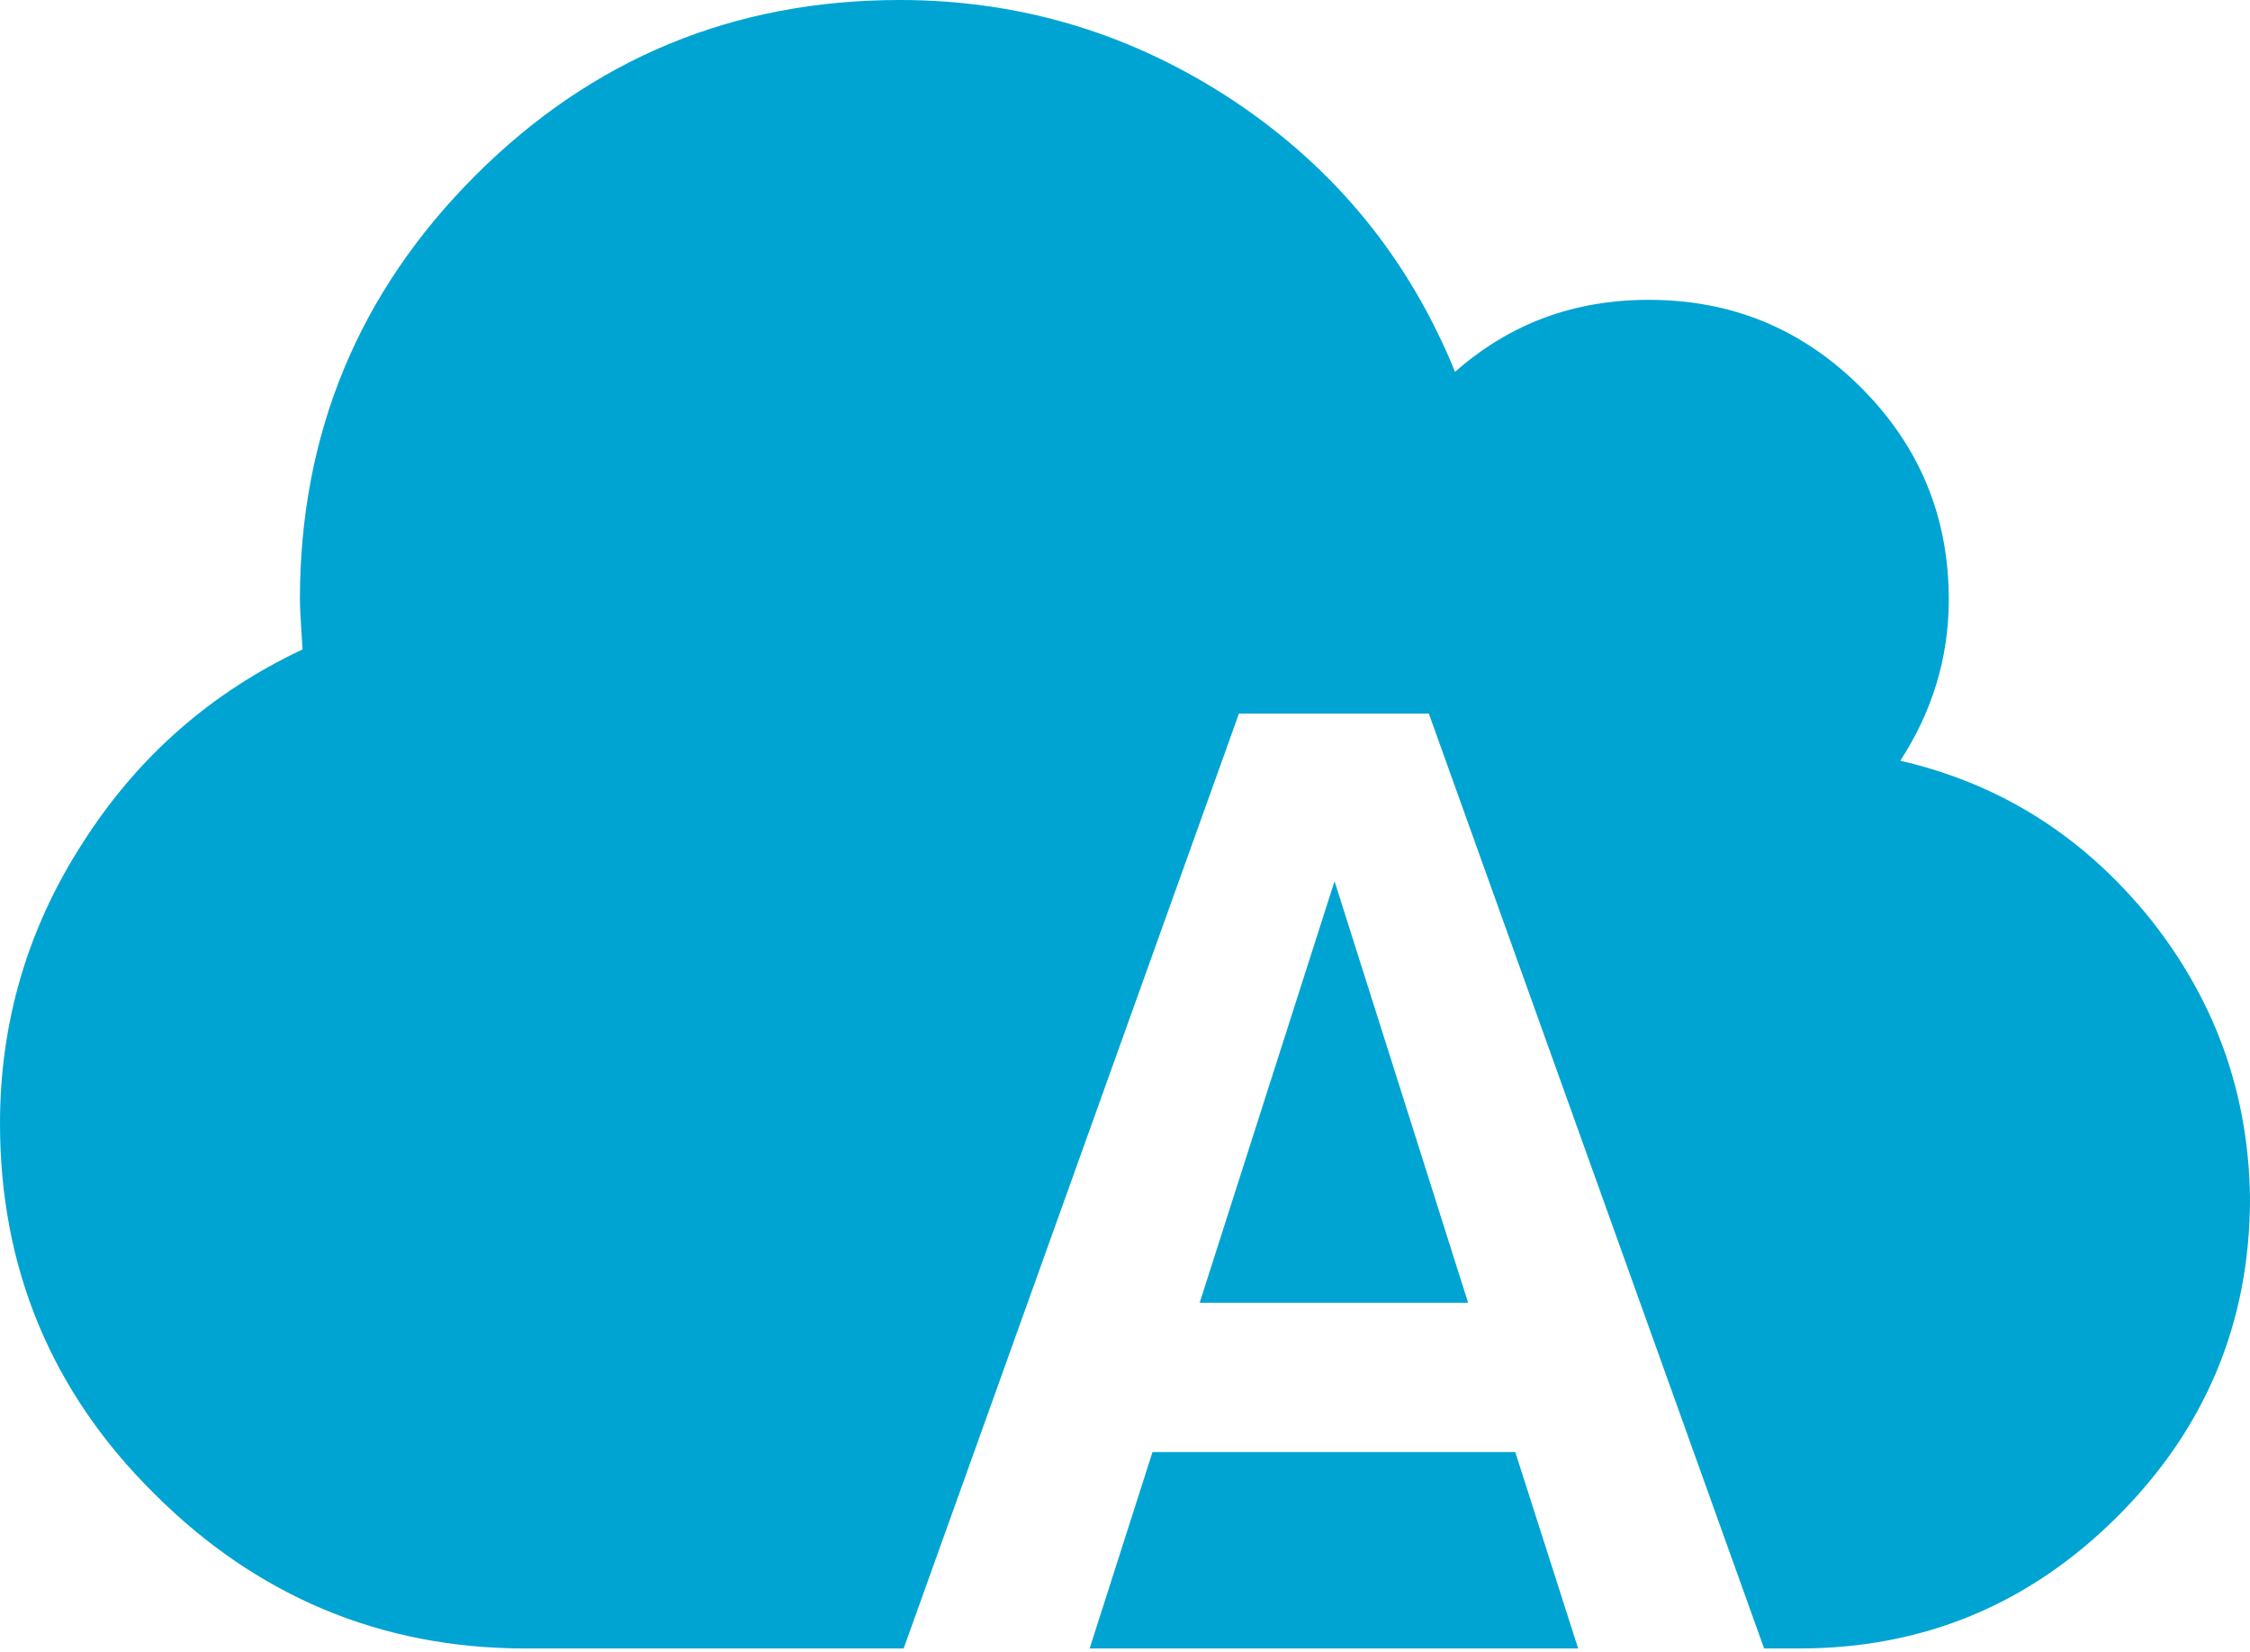
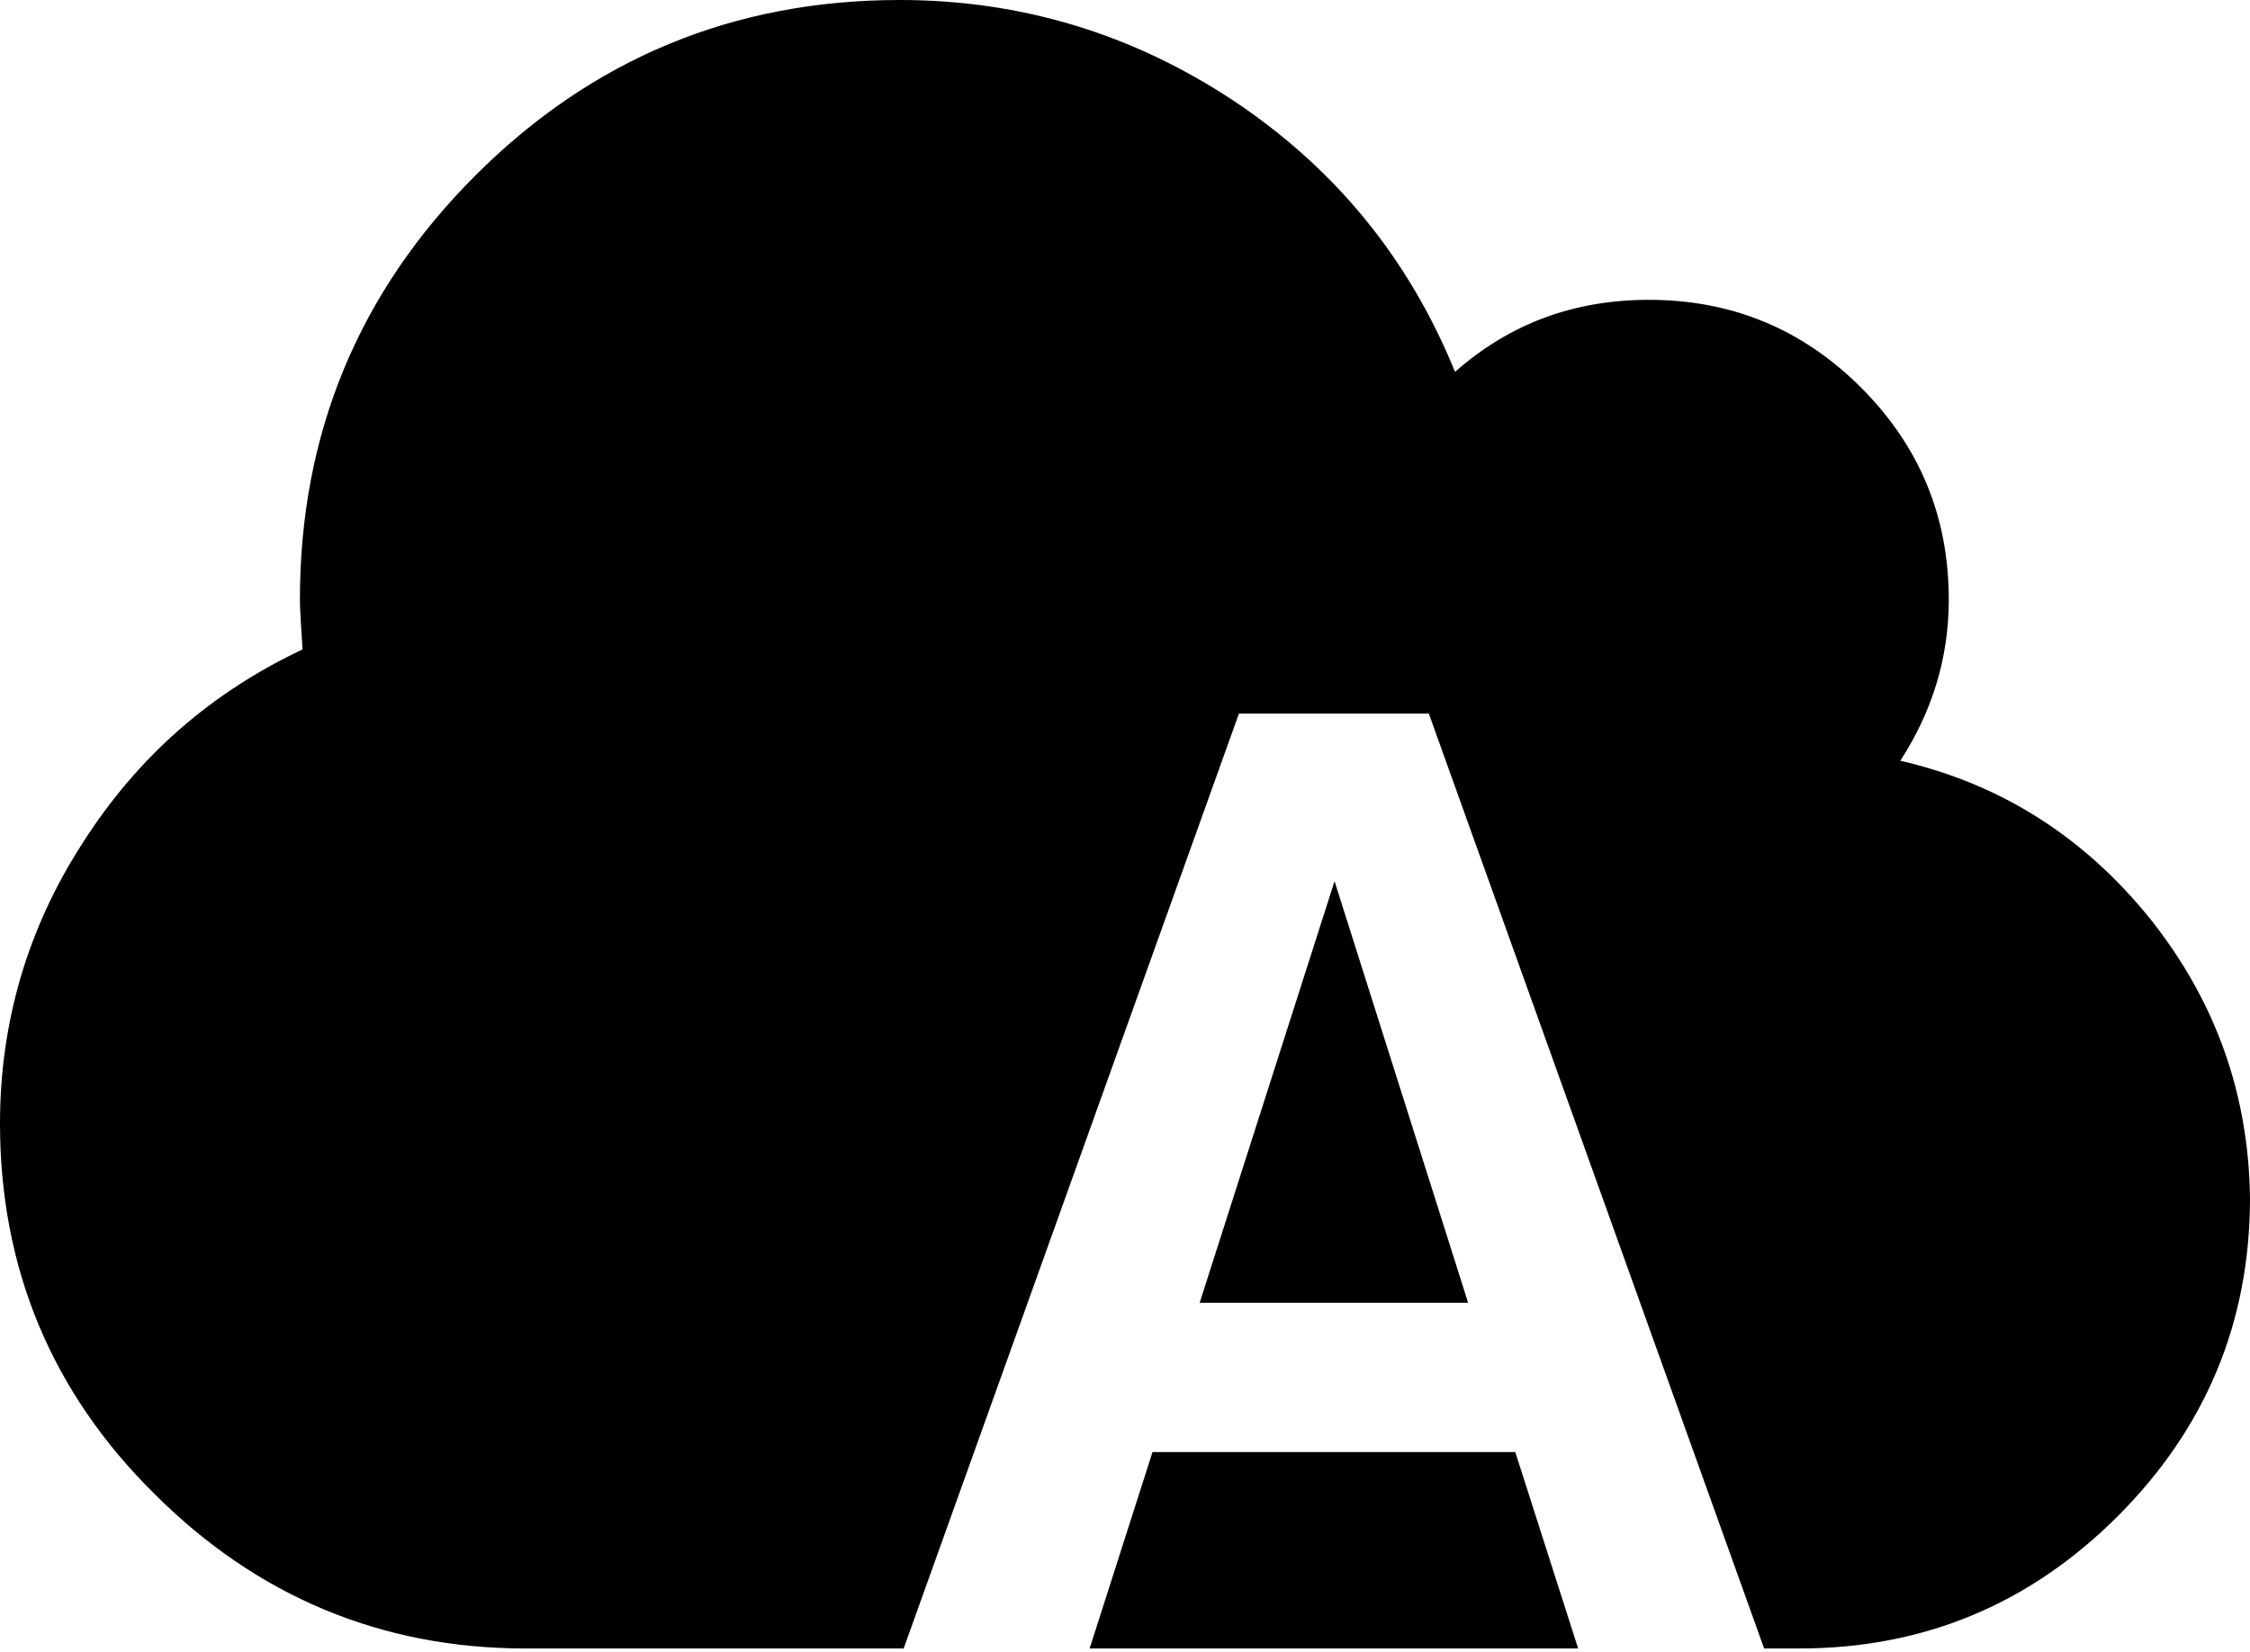
<svg xmlns="http://www.w3.org/2000/svg" width="256px" height="188px" viewBox="0 0 256 188" version="1.1" preserveAspectRatio="xMidYMid">
  <g>
-     <path d="M244.675,104.605 C237.225,95.367 227.837,89.257 216.214,86.575 C219.79,81.062 221.728,74.952 221.728,68.247 C221.728,58.859 218.449,50.813 211.744,44.107 C205.038,37.402 196.992,34.123 187.604,34.123 C179.111,34.123 171.809,36.806 165.551,42.319 C160.335,29.504 151.991,19.222 140.368,11.474 C128.894,3.874 116.228,0 102.37,0 C83.446,0 67.353,6.705 54.091,19.967 C40.829,33.229 34.123,49.322 34.123,68.247 C34.123,69.439 34.272,71.376 34.421,73.909 C23.991,78.827 15.646,86.128 9.388,95.963 C3.129,105.648 0,116.377 0,127.851 C0,144.242 5.811,158.398 17.583,170.021 C29.206,181.644 43.362,187.604 59.753,187.604 L204.74,187.604 C218.896,187.604 230.966,182.538 240.95,172.554 C250.934,162.57 256,150.501 256,136.345 C255.851,124.573 252.126,113.993 244.675,104.605 L244.675,104.605 L244.675,104.605 Z M200.717,187.604 L179.558,187.604 L172.405,165.253 L131.129,165.253 L123.977,187.604 L102.817,187.604 L140.964,81.211 L162.57,81.211 L200.717,187.604 L200.717,187.604 L200.717,187.604 Z M136.494,148.265 L167.041,148.265 L151.842,100.284 L136.494,148.265 L136.494,148.265 Z" fill="#00A4D3" />
+     <path d="M244.675,104.605 C237.225,95.367 227.837,89.257 216.214,86.575 C219.79,81.062 221.728,74.952 221.728,68.247 C221.728,58.859 218.449,50.813 211.744,44.107 C205.038,37.402 196.992,34.123 187.604,34.123 C179.111,34.123 171.809,36.806 165.551,42.319 C160.335,29.504 151.991,19.222 140.368,11.474 C128.894,3.874 116.228,0 102.37,0 C83.446,0 67.353,6.705 54.091,19.967 C40.829,33.229 34.123,49.322 34.123,68.247 C34.123,69.439 34.272,71.376 34.421,73.909 C23.991,78.827 15.646,86.128 9.388,95.963 C3.129,105.648 0,116.377 0,127.851 C0,144.242 5.811,158.398 17.583,170.021 C29.206,181.644 43.362,187.604 59.753,187.604 L204.74,187.604 C218.896,187.604 230.966,182.538 240.95,172.554 C250.934,162.57 256,150.501 256,136.345 C255.851,124.573 252.126,113.993 244.675,104.605 L244.675,104.605 L244.675,104.605 Z M200.717,187.604 L179.558,187.604 L172.405,165.253 L131.129,165.253 L123.977,187.604 L102.817,187.604 L140.964,81.211 L162.57,81.211 L200.717,187.604 L200.717,187.604 L200.717,187.604 Z M136.494,148.265 L167.041,148.265 L151.842,100.284 L136.494,148.265 L136.494,148.265 Z" />
  </g>
</svg>
